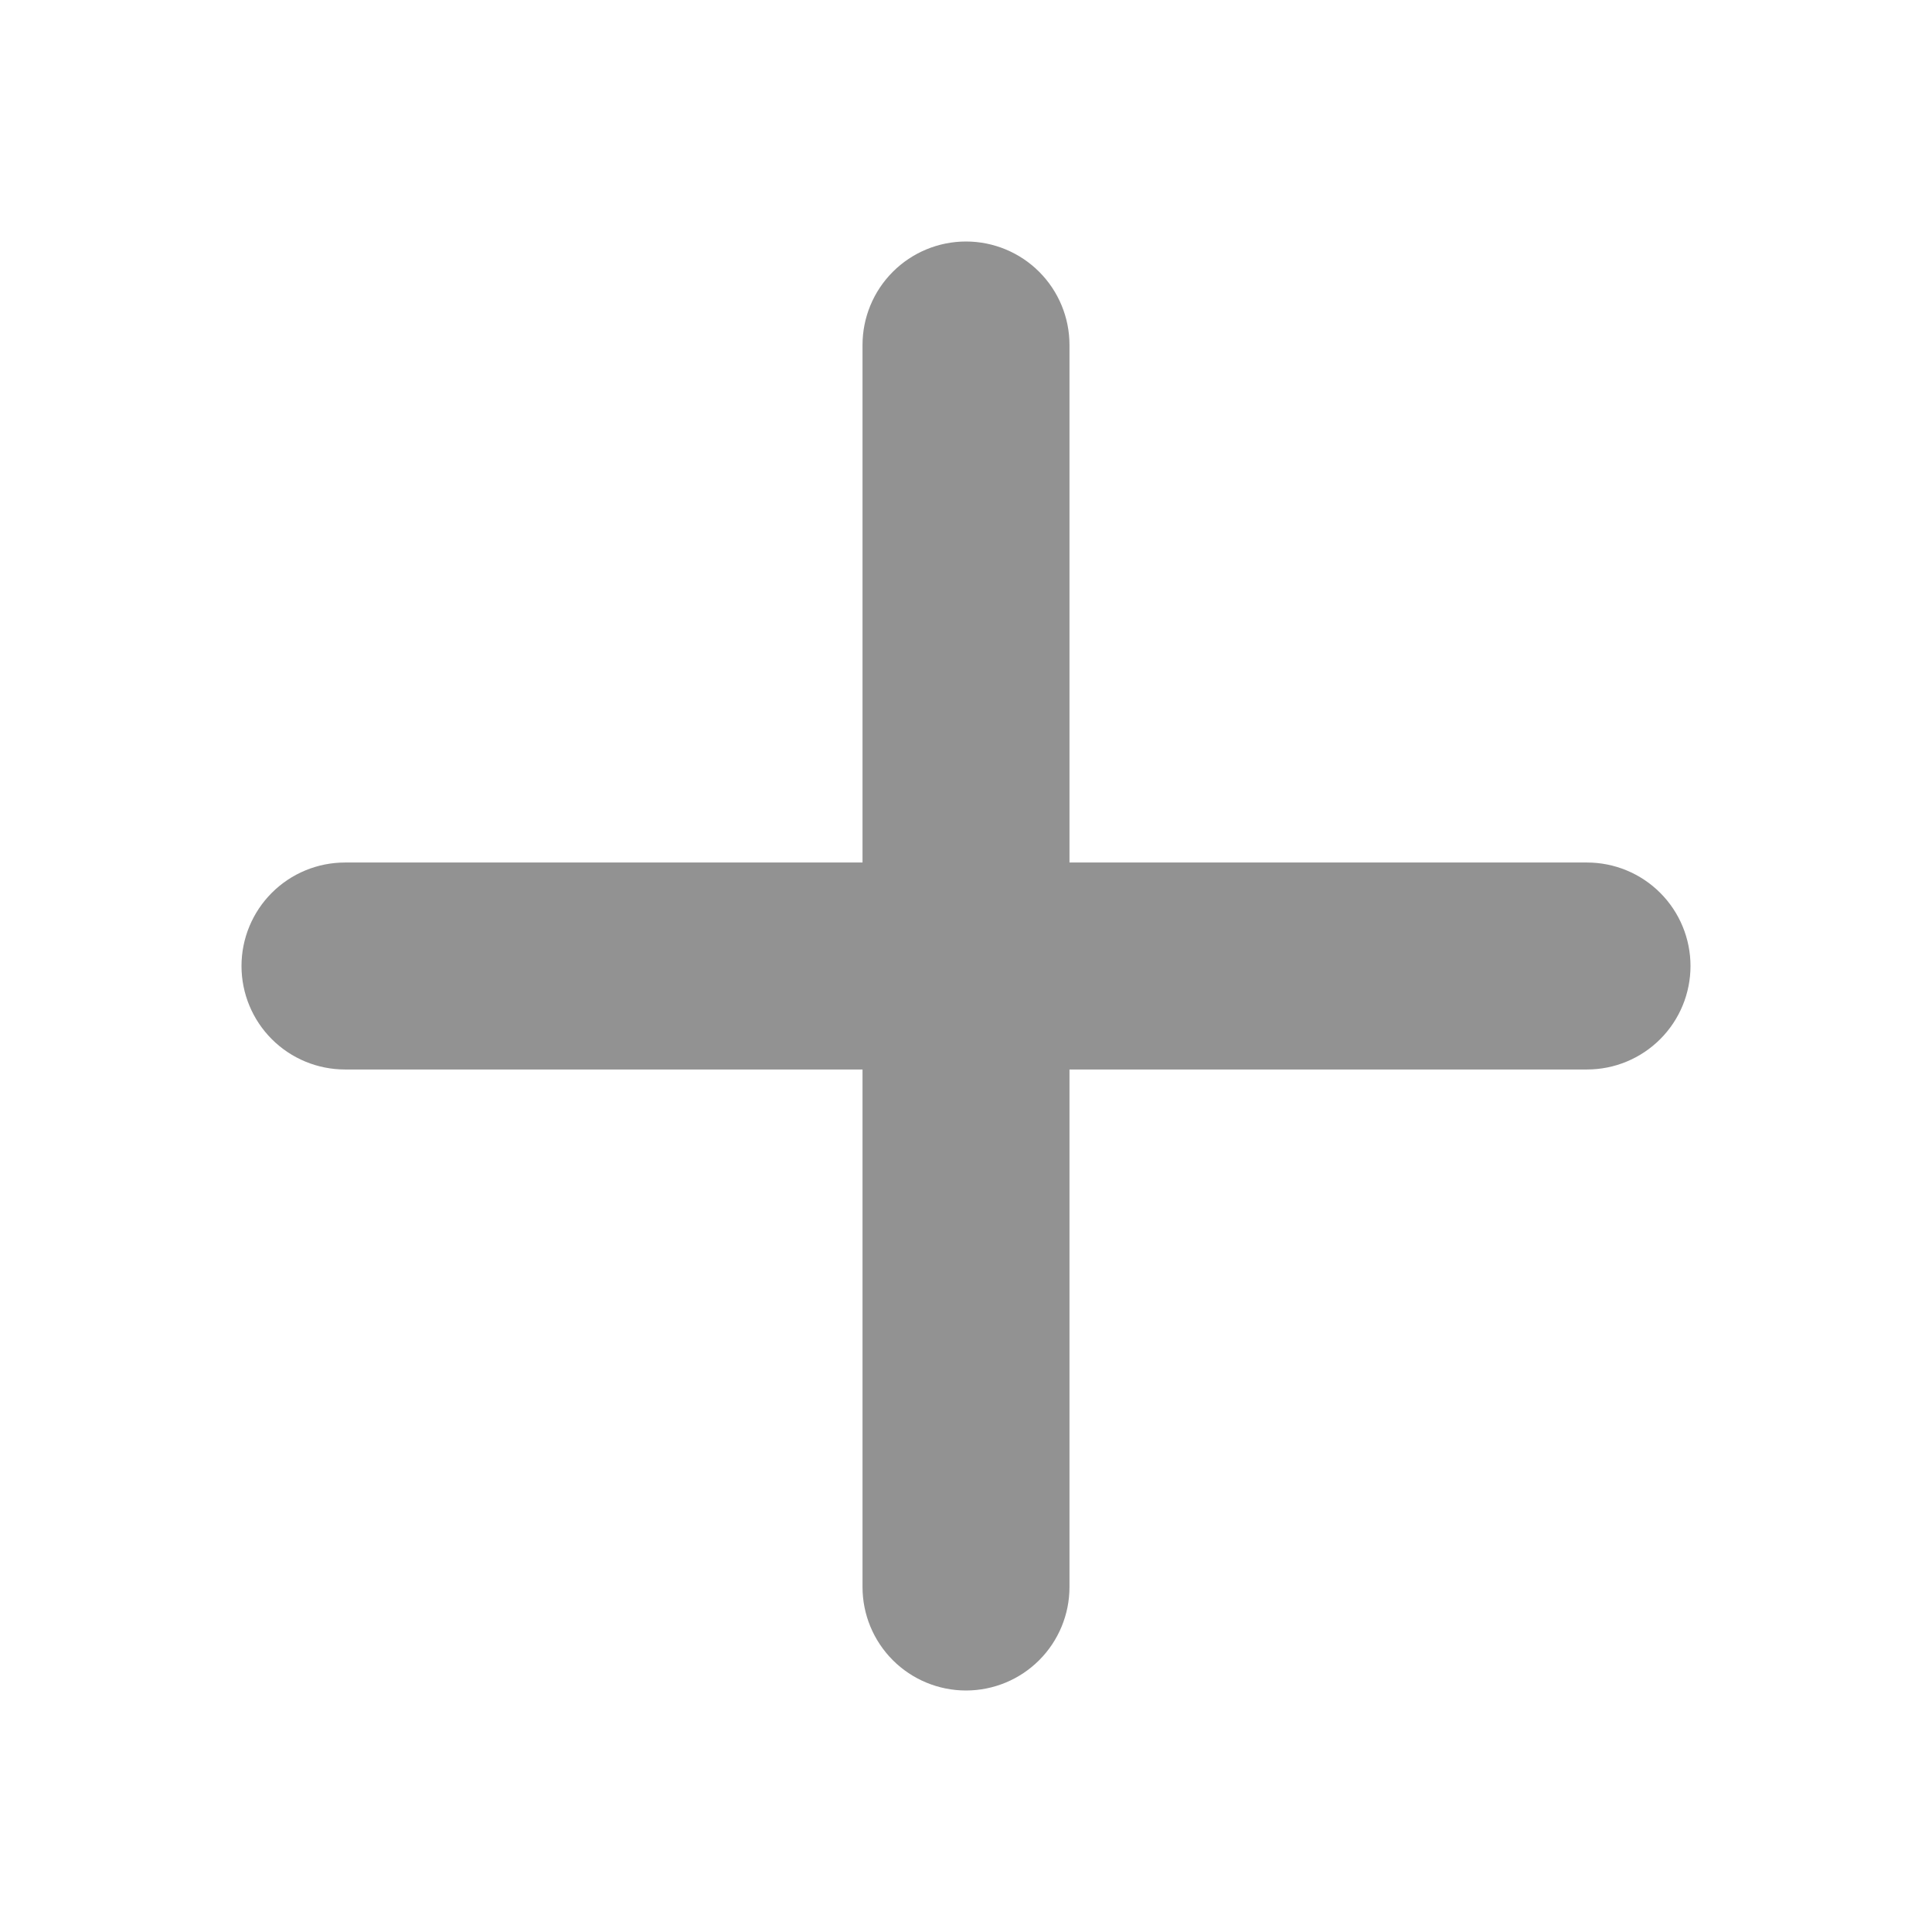
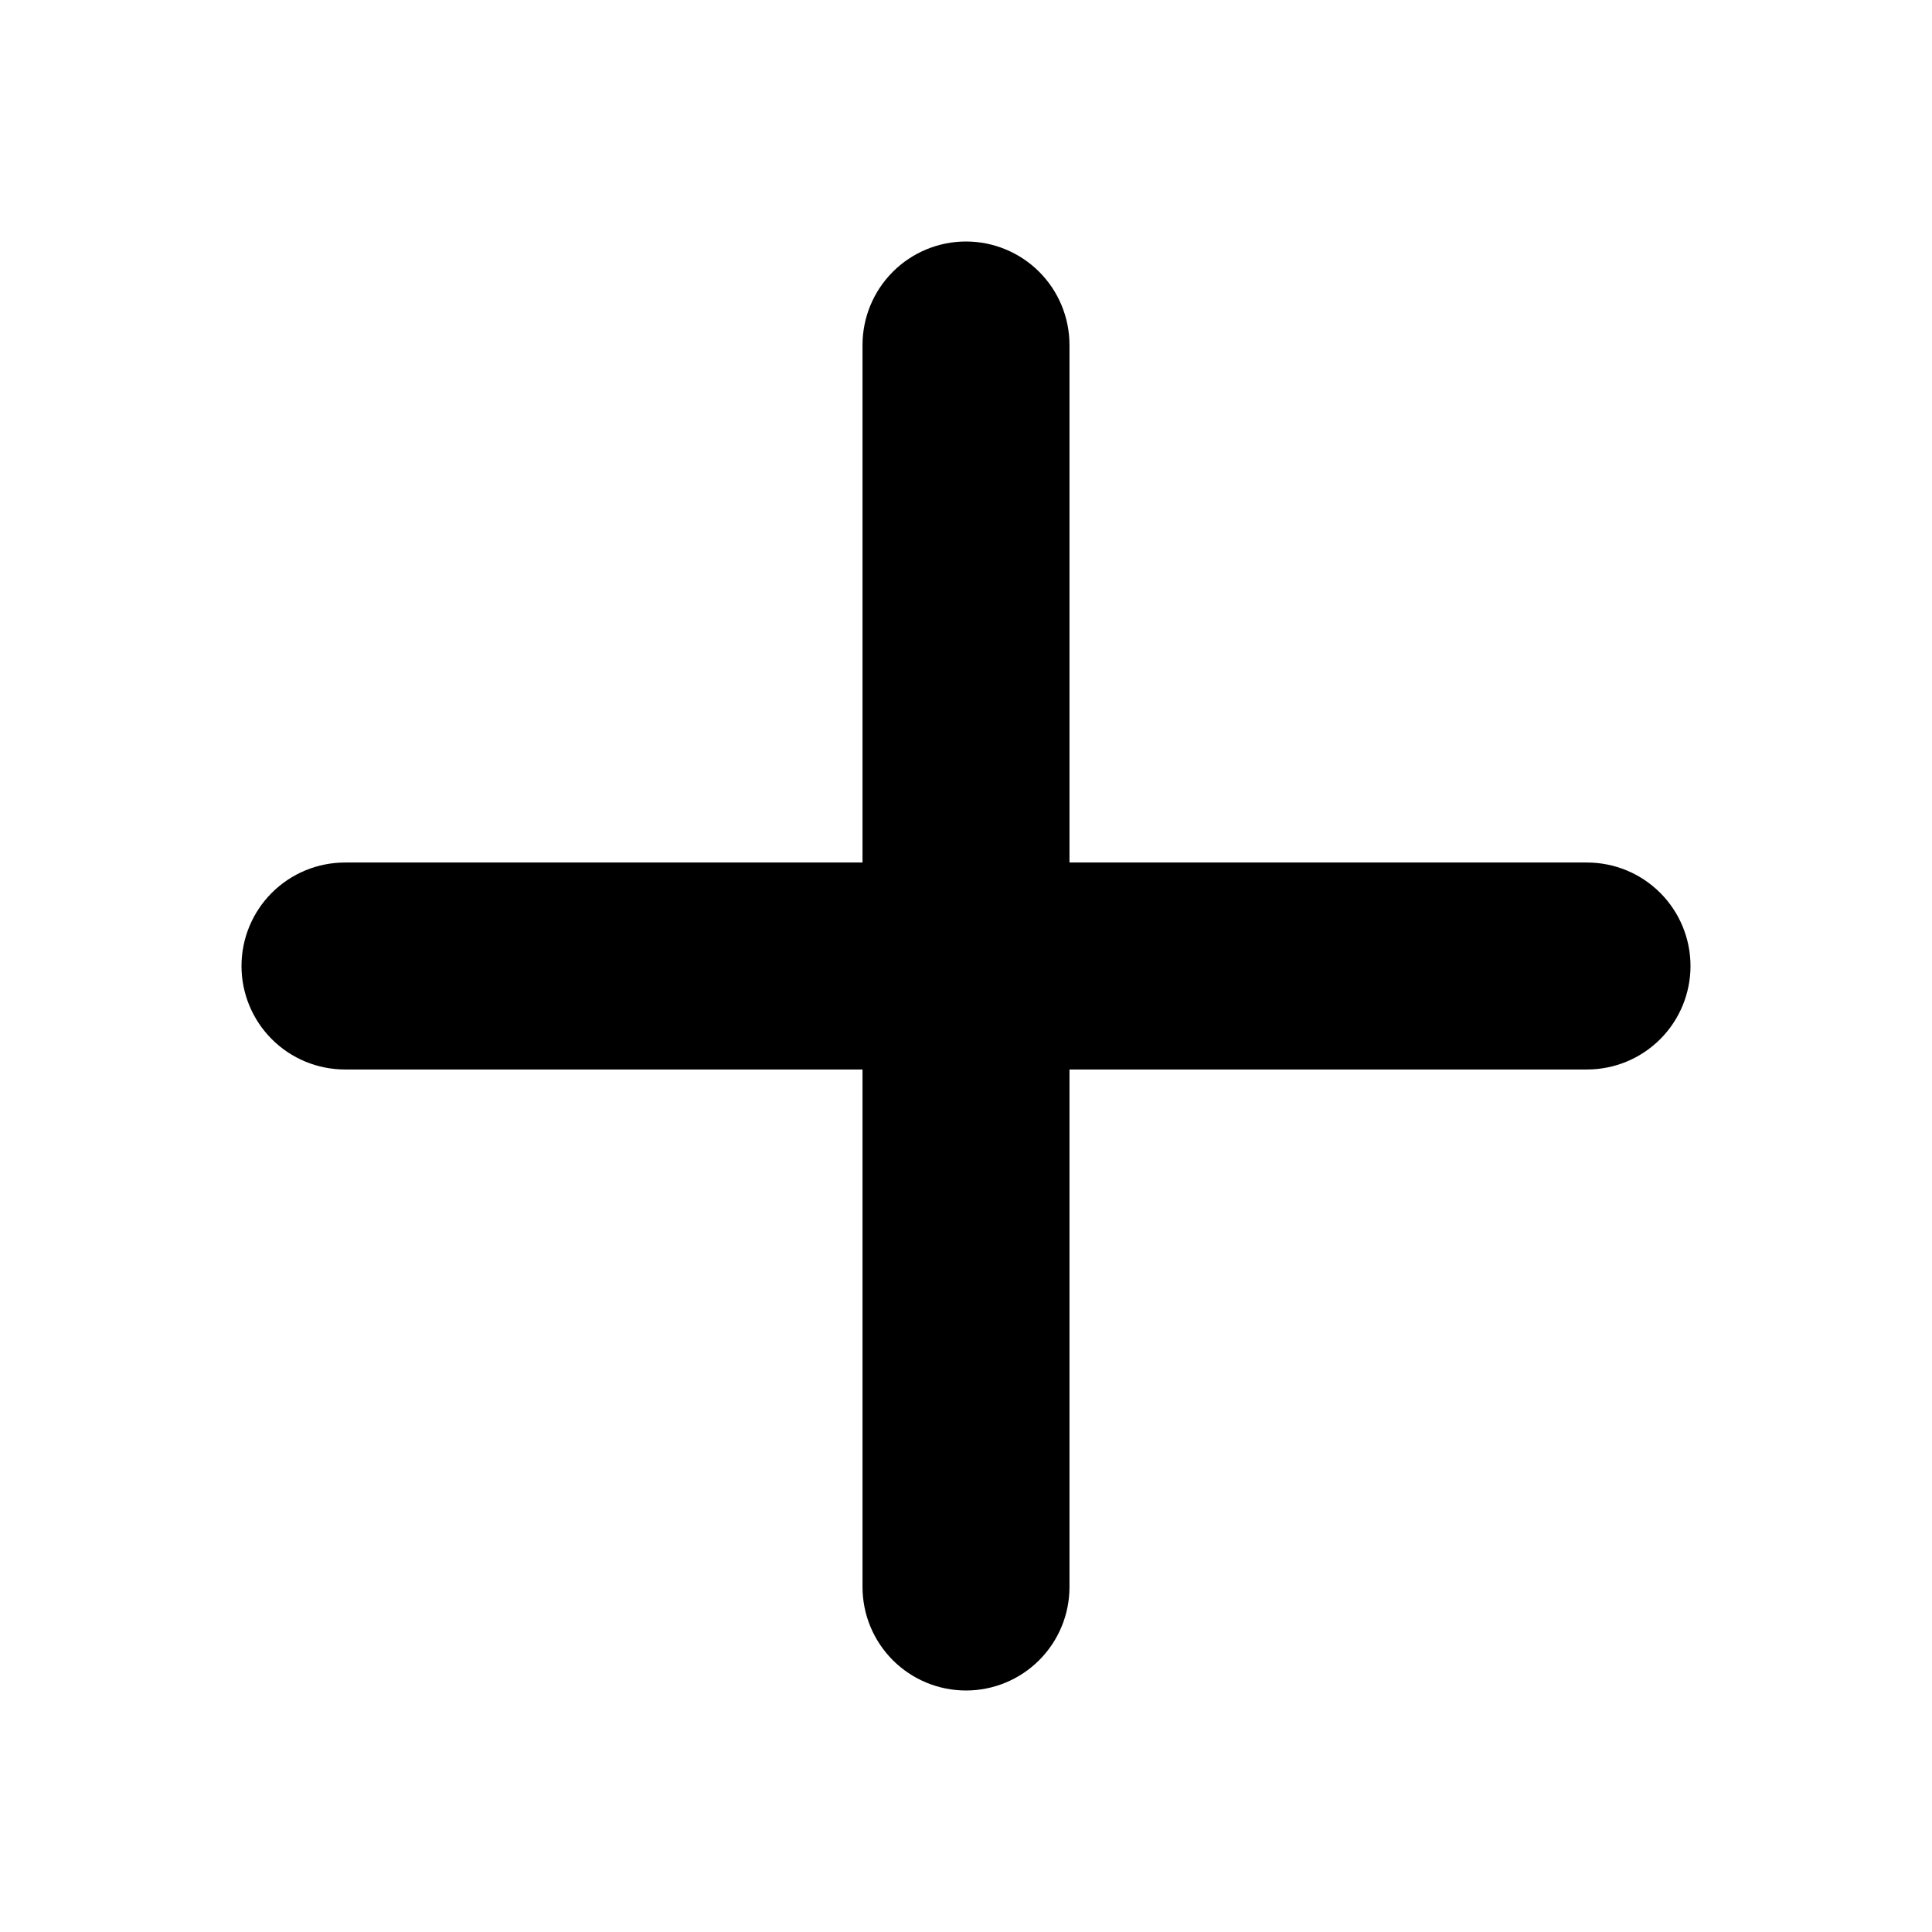
- <svg xmlns="http://www.w3.org/2000/svg" width="32" height="32" viewBox="0 0 32 32" fill="none">
-   <path d="M26.286 17.714H17.714V26.286C17.714 26.74 17.534 27.176 17.212 27.498C16.891 27.819 16.455 28 16 28C15.545 28 15.109 27.819 14.788 27.498C14.466 27.176 14.286 26.74 14.286 26.286V17.714H5.714C5.26 17.714 4.824 17.534 4.502 17.212C4.181 16.891 4 16.455 4 16C4 15.545 4.181 15.109 4.502 14.788C4.824 14.466 5.26 14.286 5.714 14.286H14.286V5.714C14.286 5.26 14.466 4.824 14.788 4.502C15.109 4.181 15.545 4 16 4C16.455 4 16.891 4.181 17.212 4.502C17.534 4.824 17.714 5.26 17.714 5.714V14.286H26.286C26.74 14.286 27.176 14.466 27.498 14.788C27.819 15.109 28 15.545 28 16C28 16.455 27.819 16.891 27.498 17.212C27.176 17.534 26.74 17.714 26.286 17.714Z" fill="#929292" />
+ <svg xmlns="http://www.w3.org/2000/svg" viewBox="0 0 32 32" fill="none">
+   <path d="M26.286 17.714H17.714V26.286C17.714 26.74 17.534 27.176 17.212 27.498C16.891 27.819 16.455 28 16 28C15.545 28 15.109 27.819 14.788 27.498C14.466 27.176 14.286 26.74 14.286 26.286V17.714H5.714C5.26 17.714 4.824 17.534 4.502 17.212C4.181 16.891 4 16.455 4 16C4 15.545 4.181 15.109 4.502 14.788C4.824 14.466 5.26 14.286 5.714 14.286H14.286V5.714C14.286 5.26 14.466 4.824 14.788 4.502C15.109 4.181 15.545 4 16 4C16.455 4 16.891 4.181 17.212 4.502C17.534 4.824 17.714 5.26 17.714 5.714V14.286H26.286C26.74 14.286 27.176 14.466 27.498 14.788C27.819 15.109 28 15.545 28 16C28 16.455 27.819 16.891 27.498 17.212C27.176 17.534 26.74 17.714 26.286 17.714Z" fill="currentColor" />
</svg>
